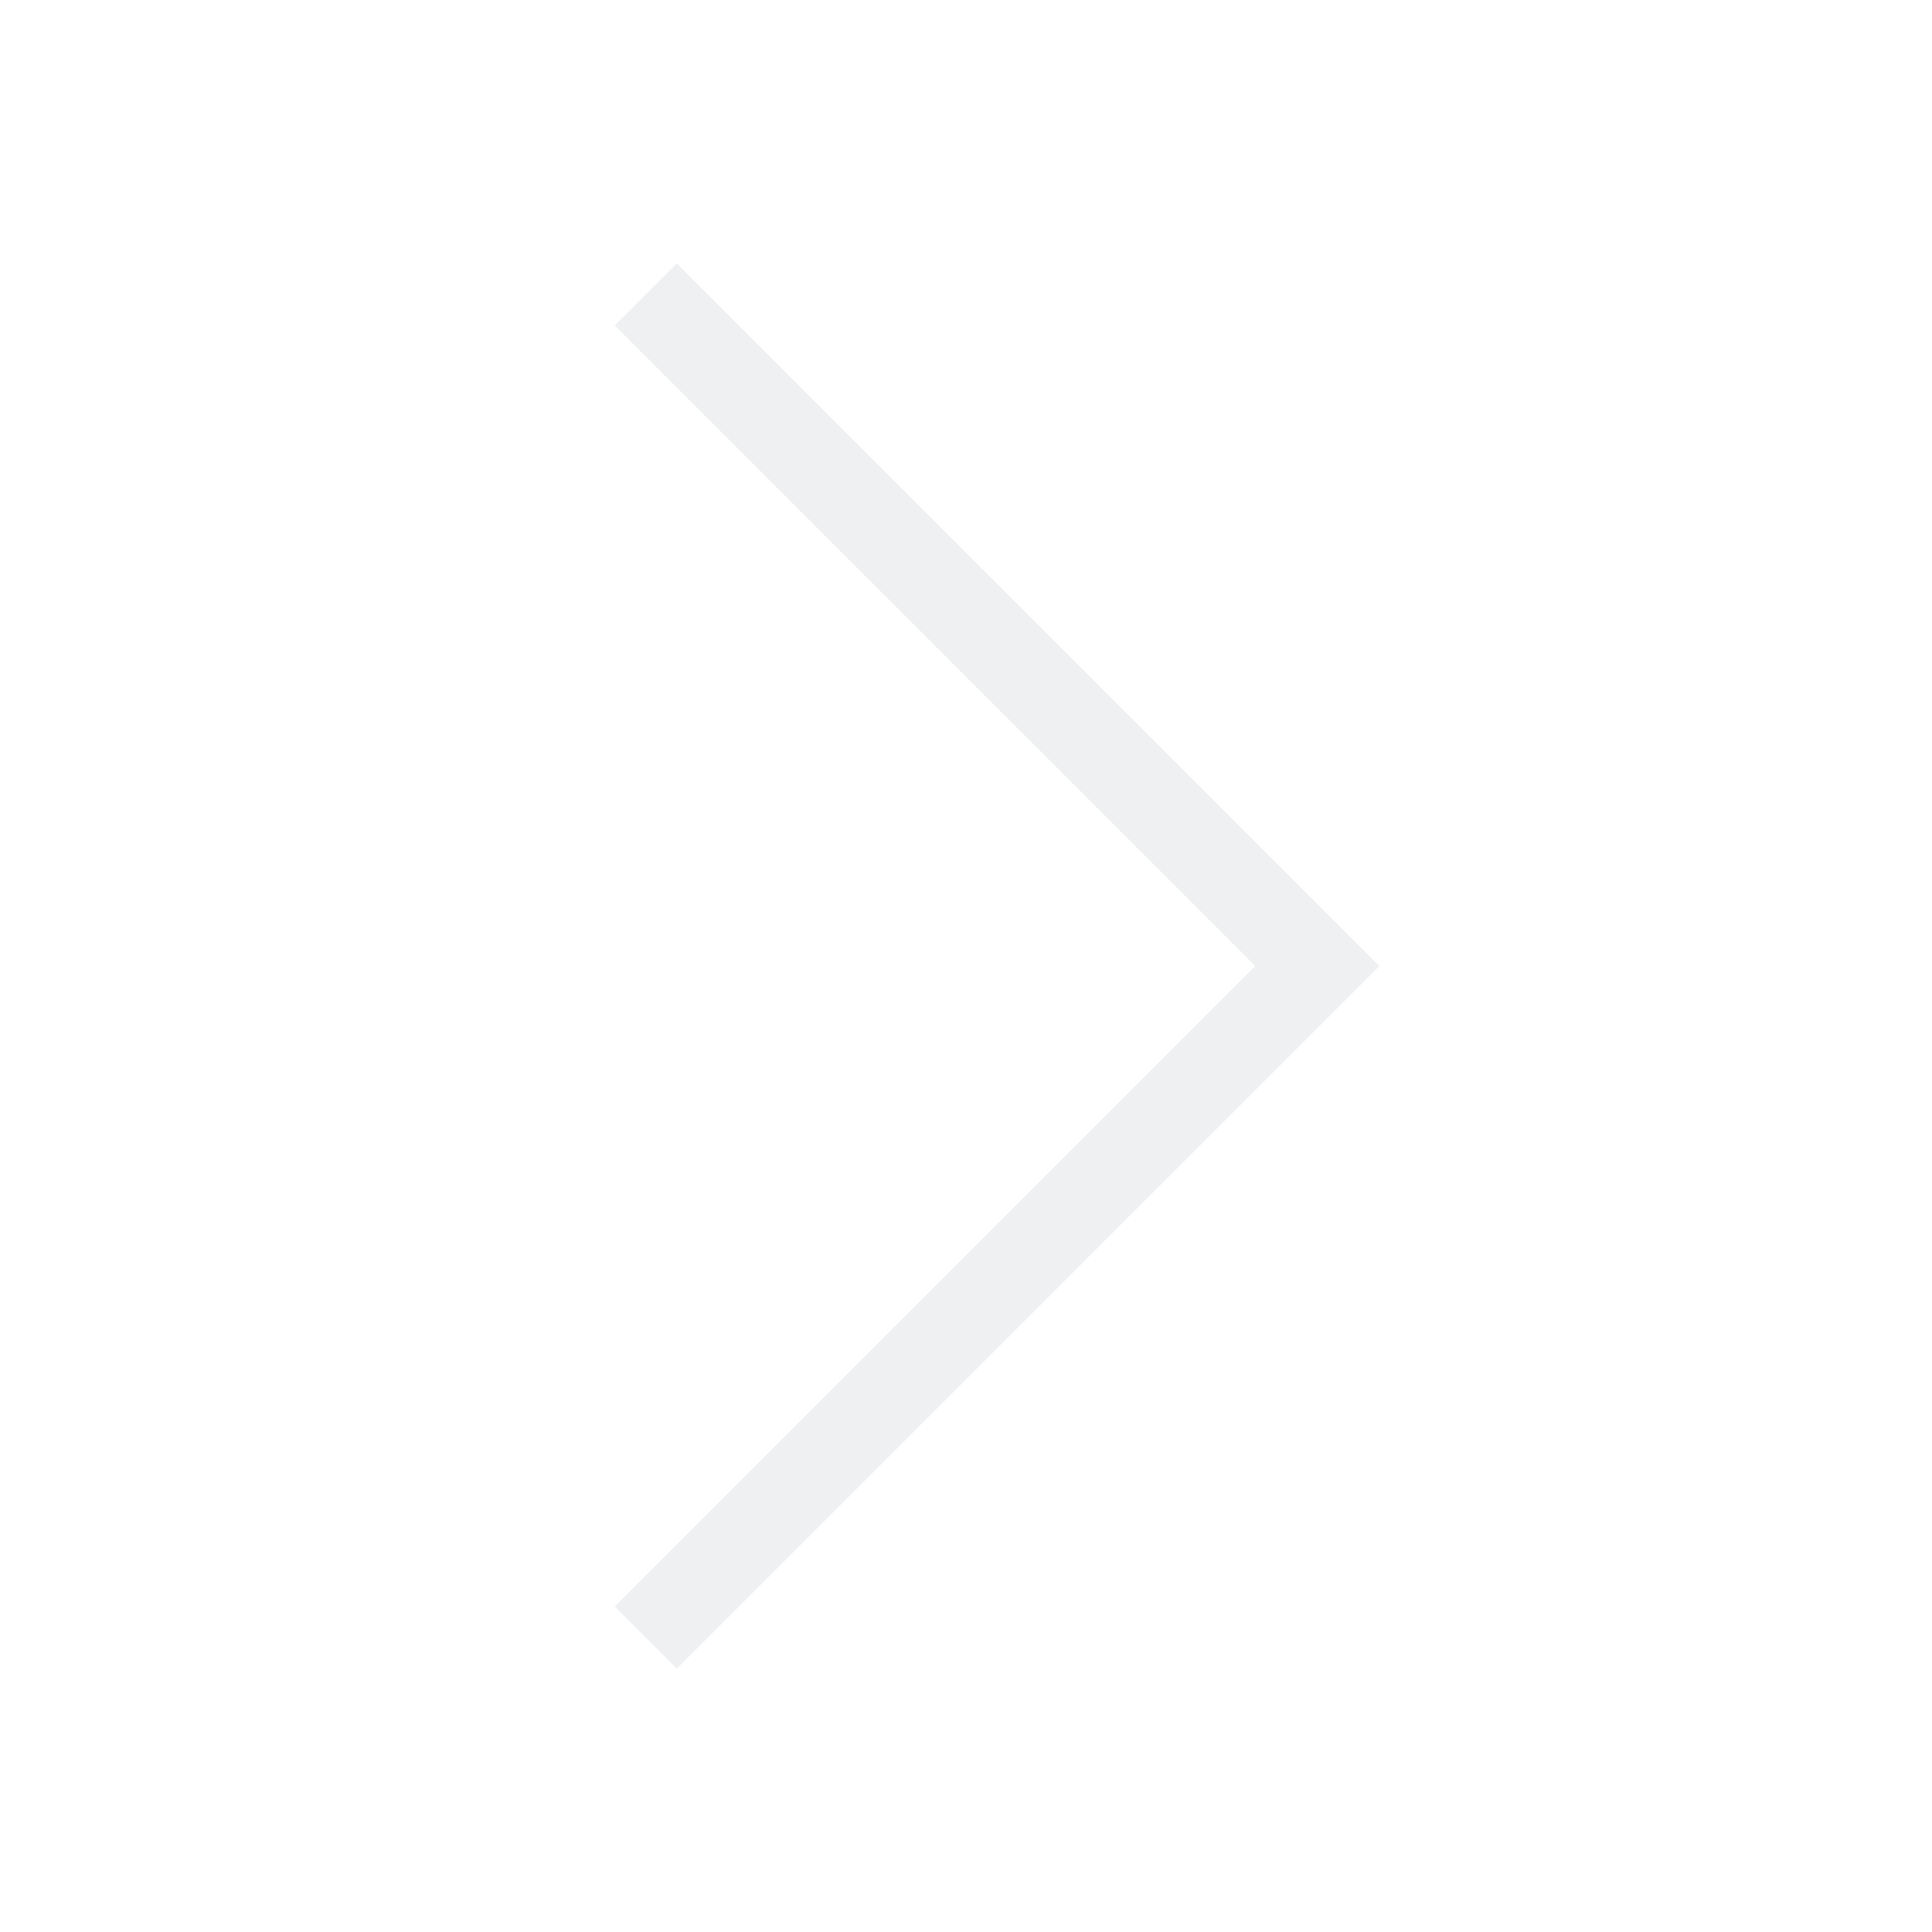
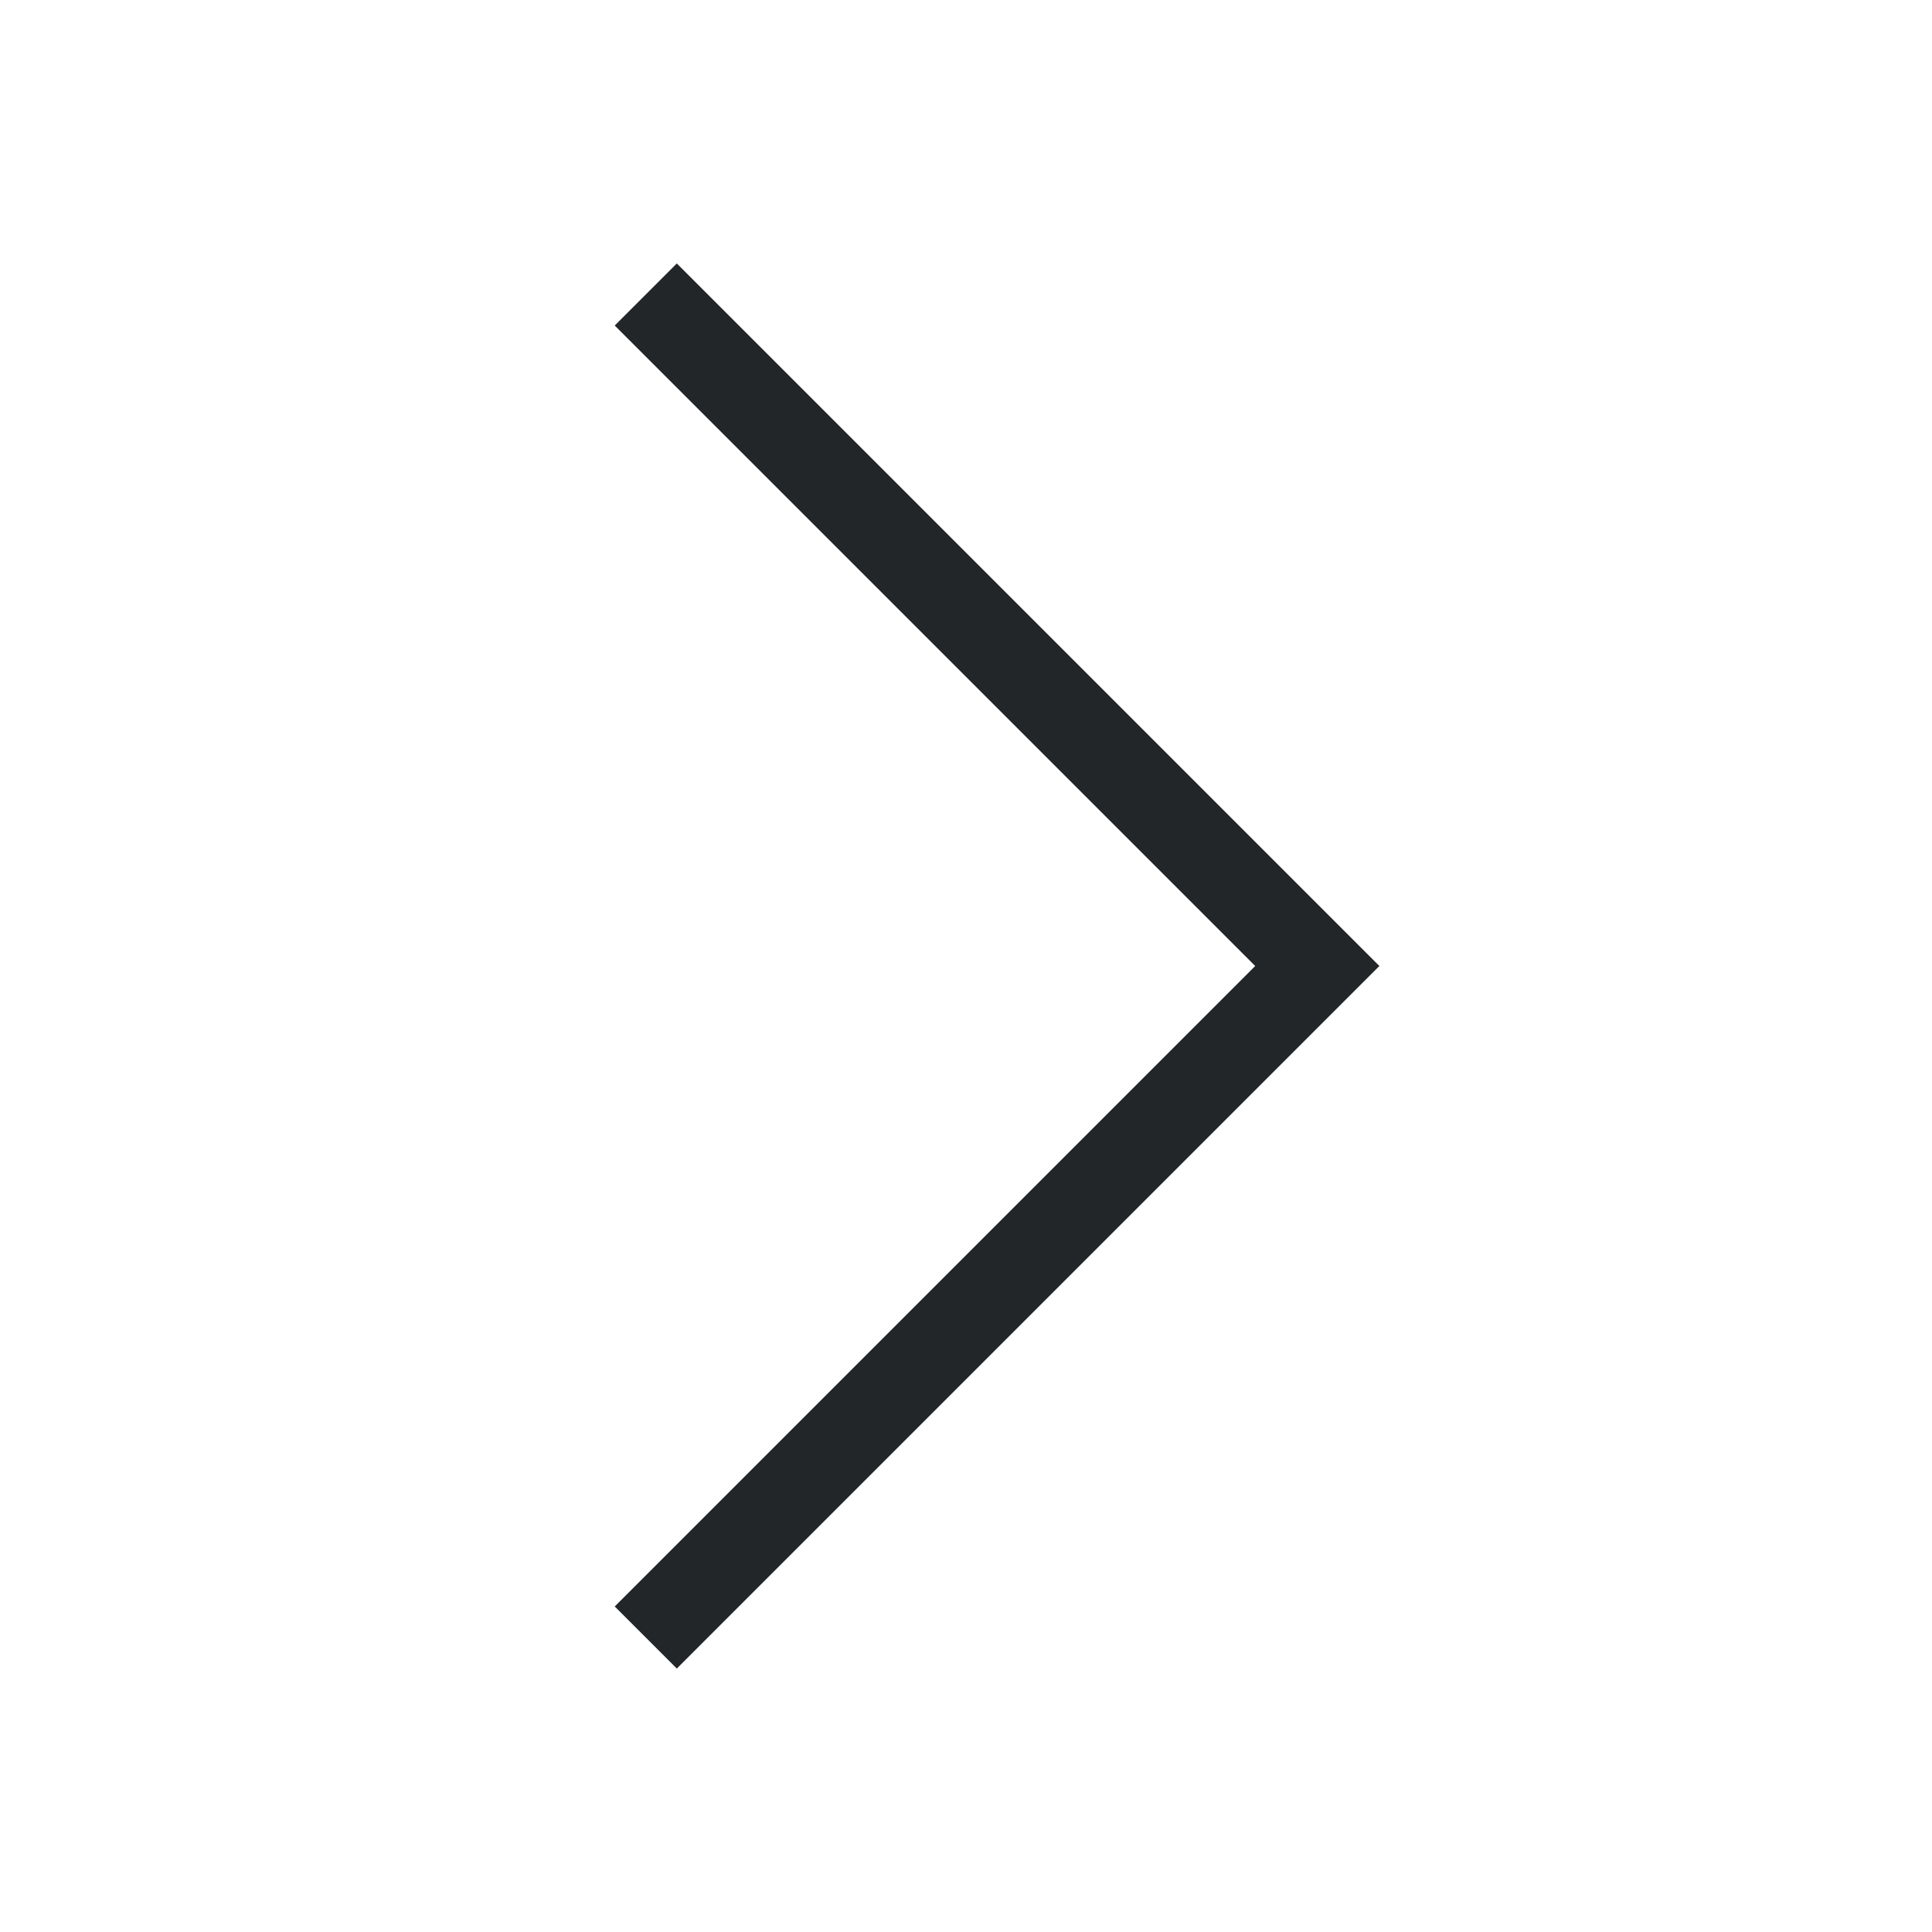
<svg xmlns="http://www.w3.org/2000/svg" viewBox="0 0 22 22">
  <defs id="defs3051">
    <style type="text/css" id="current-color-scheme">
      .ColorScheme-Text {
-         color:#eff0f1;
+         color:#232629;
      }
      </style>
  </defs>
  <path style="fill:currentColor;fill-opacity:1;stroke:none" d="m7.707 3l-.707.707 6.125 6.125 1.168 1.168-1.168 1.168-6.125 6.125.707.707 6.125-6.125 1.875-1.875-1.875-1.875-6.125-6.125" class="ColorScheme-Text" />
</svg>
